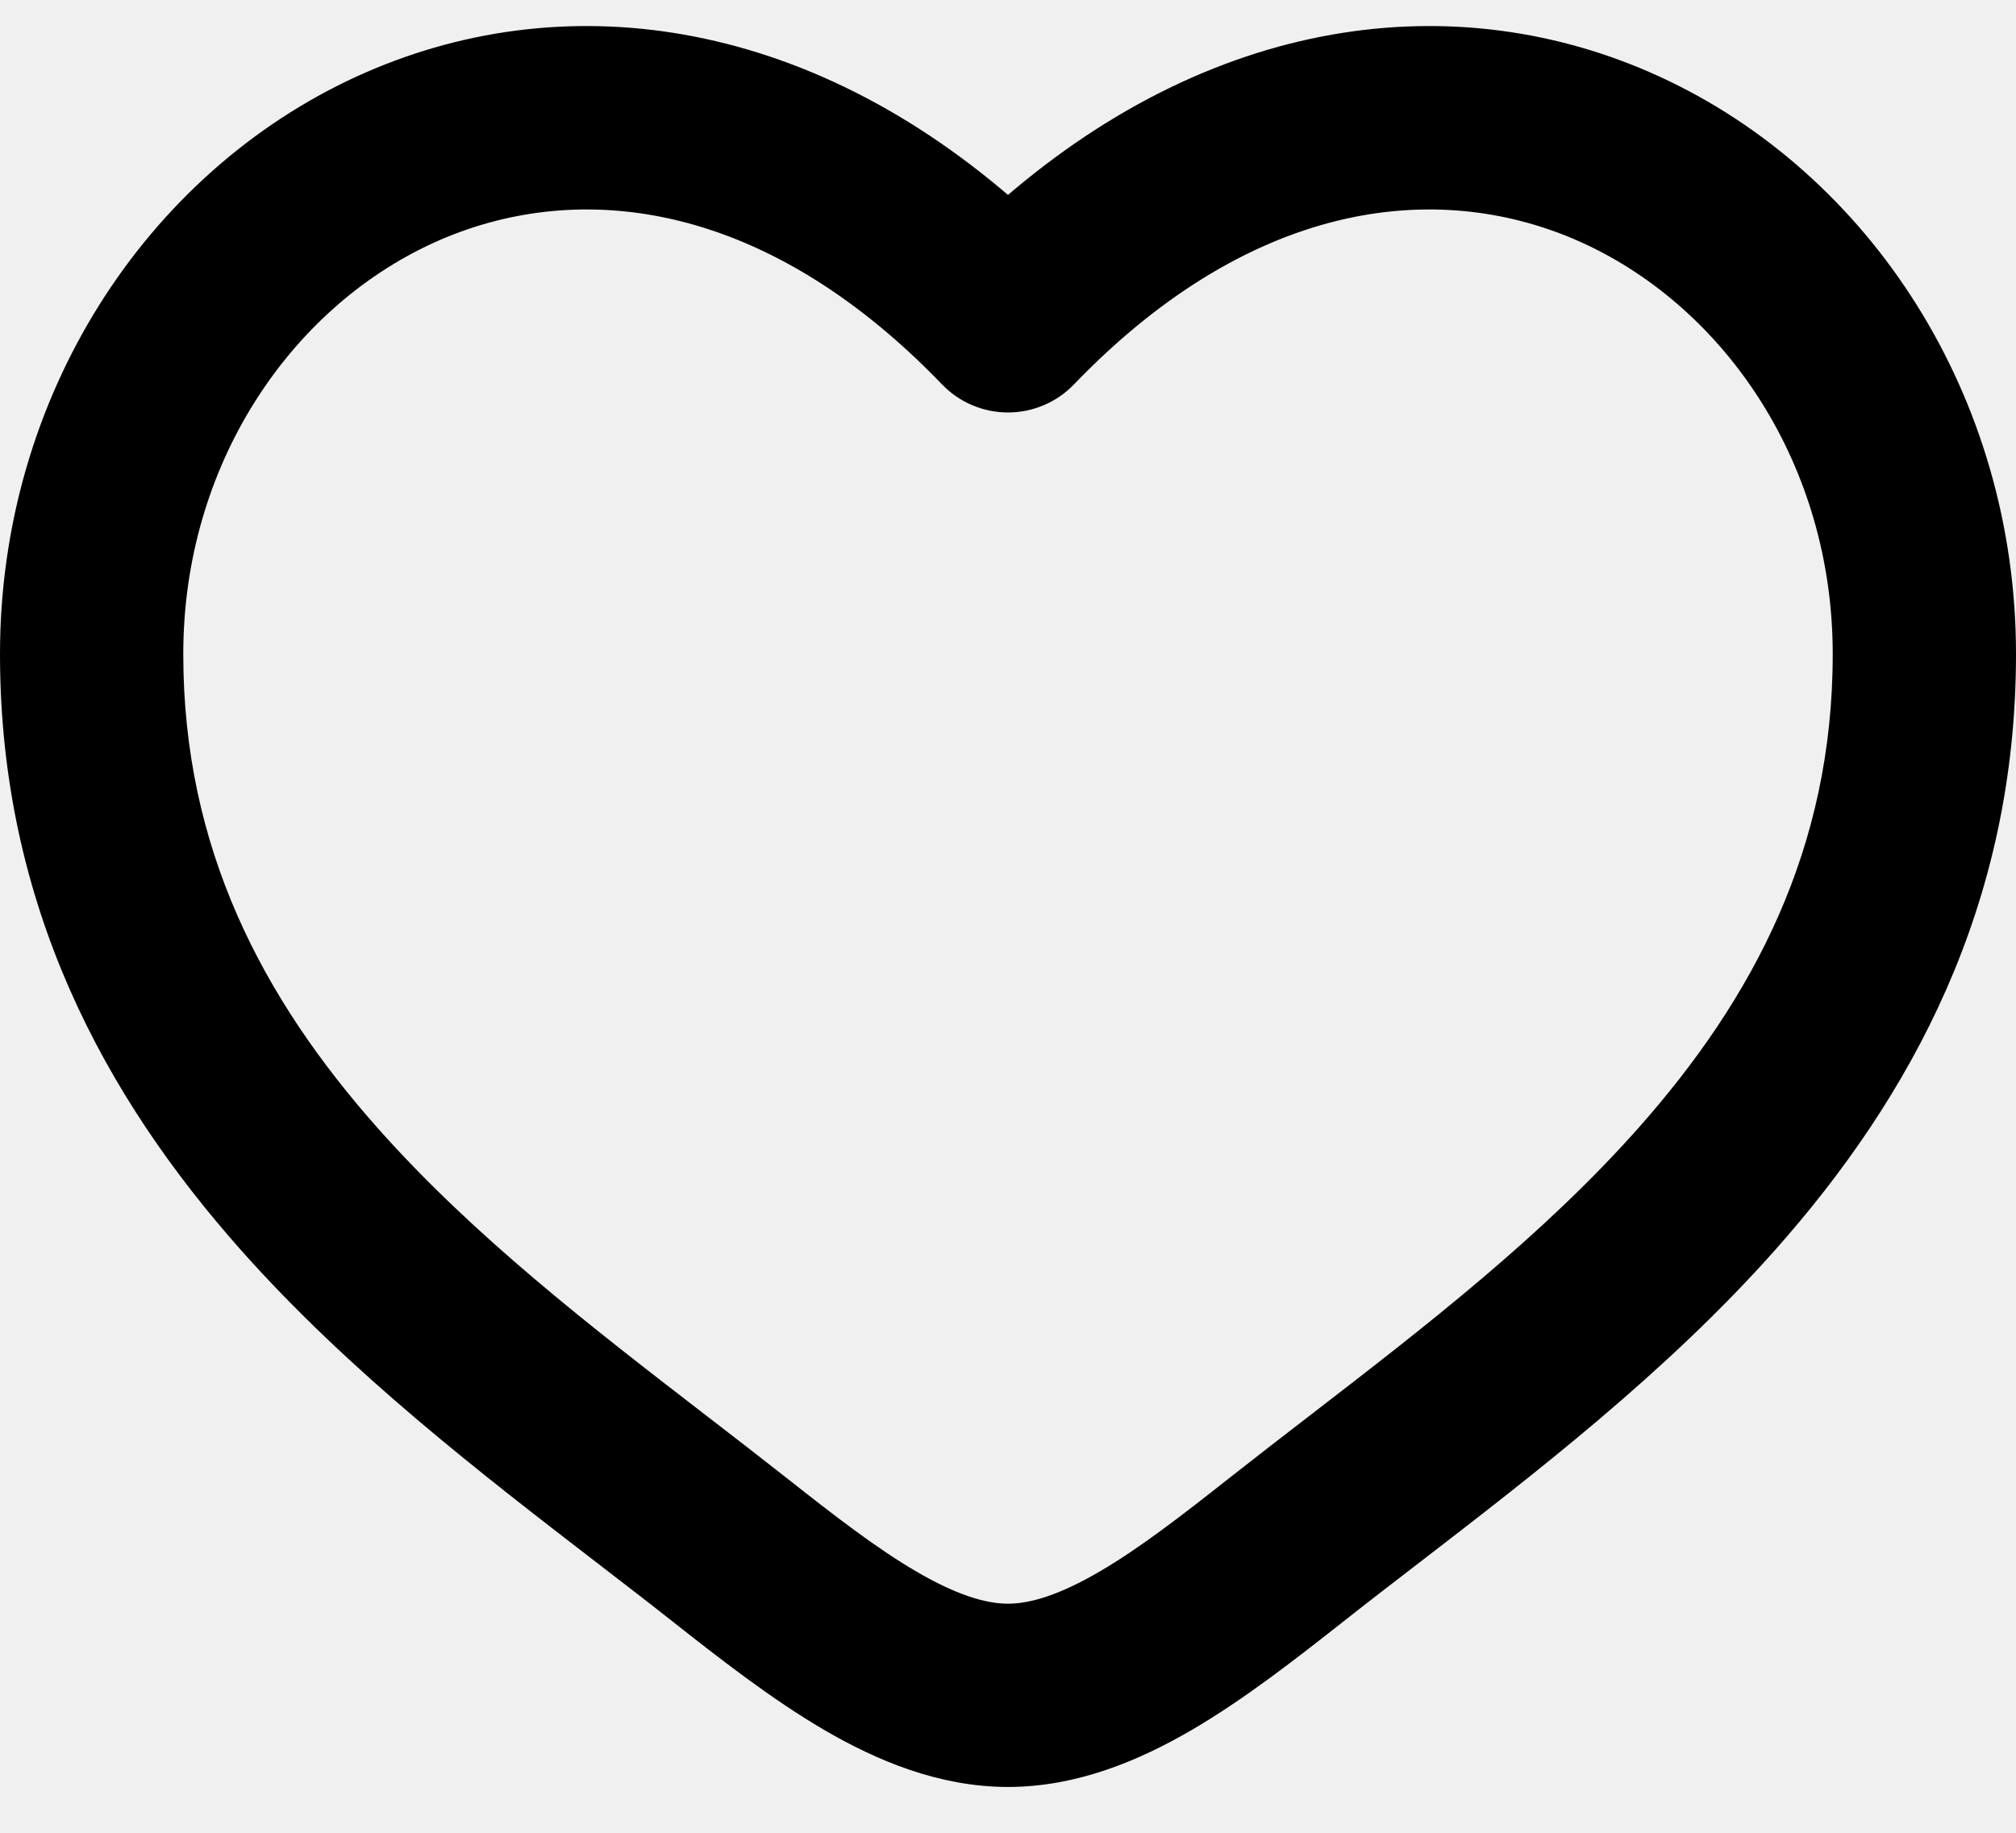
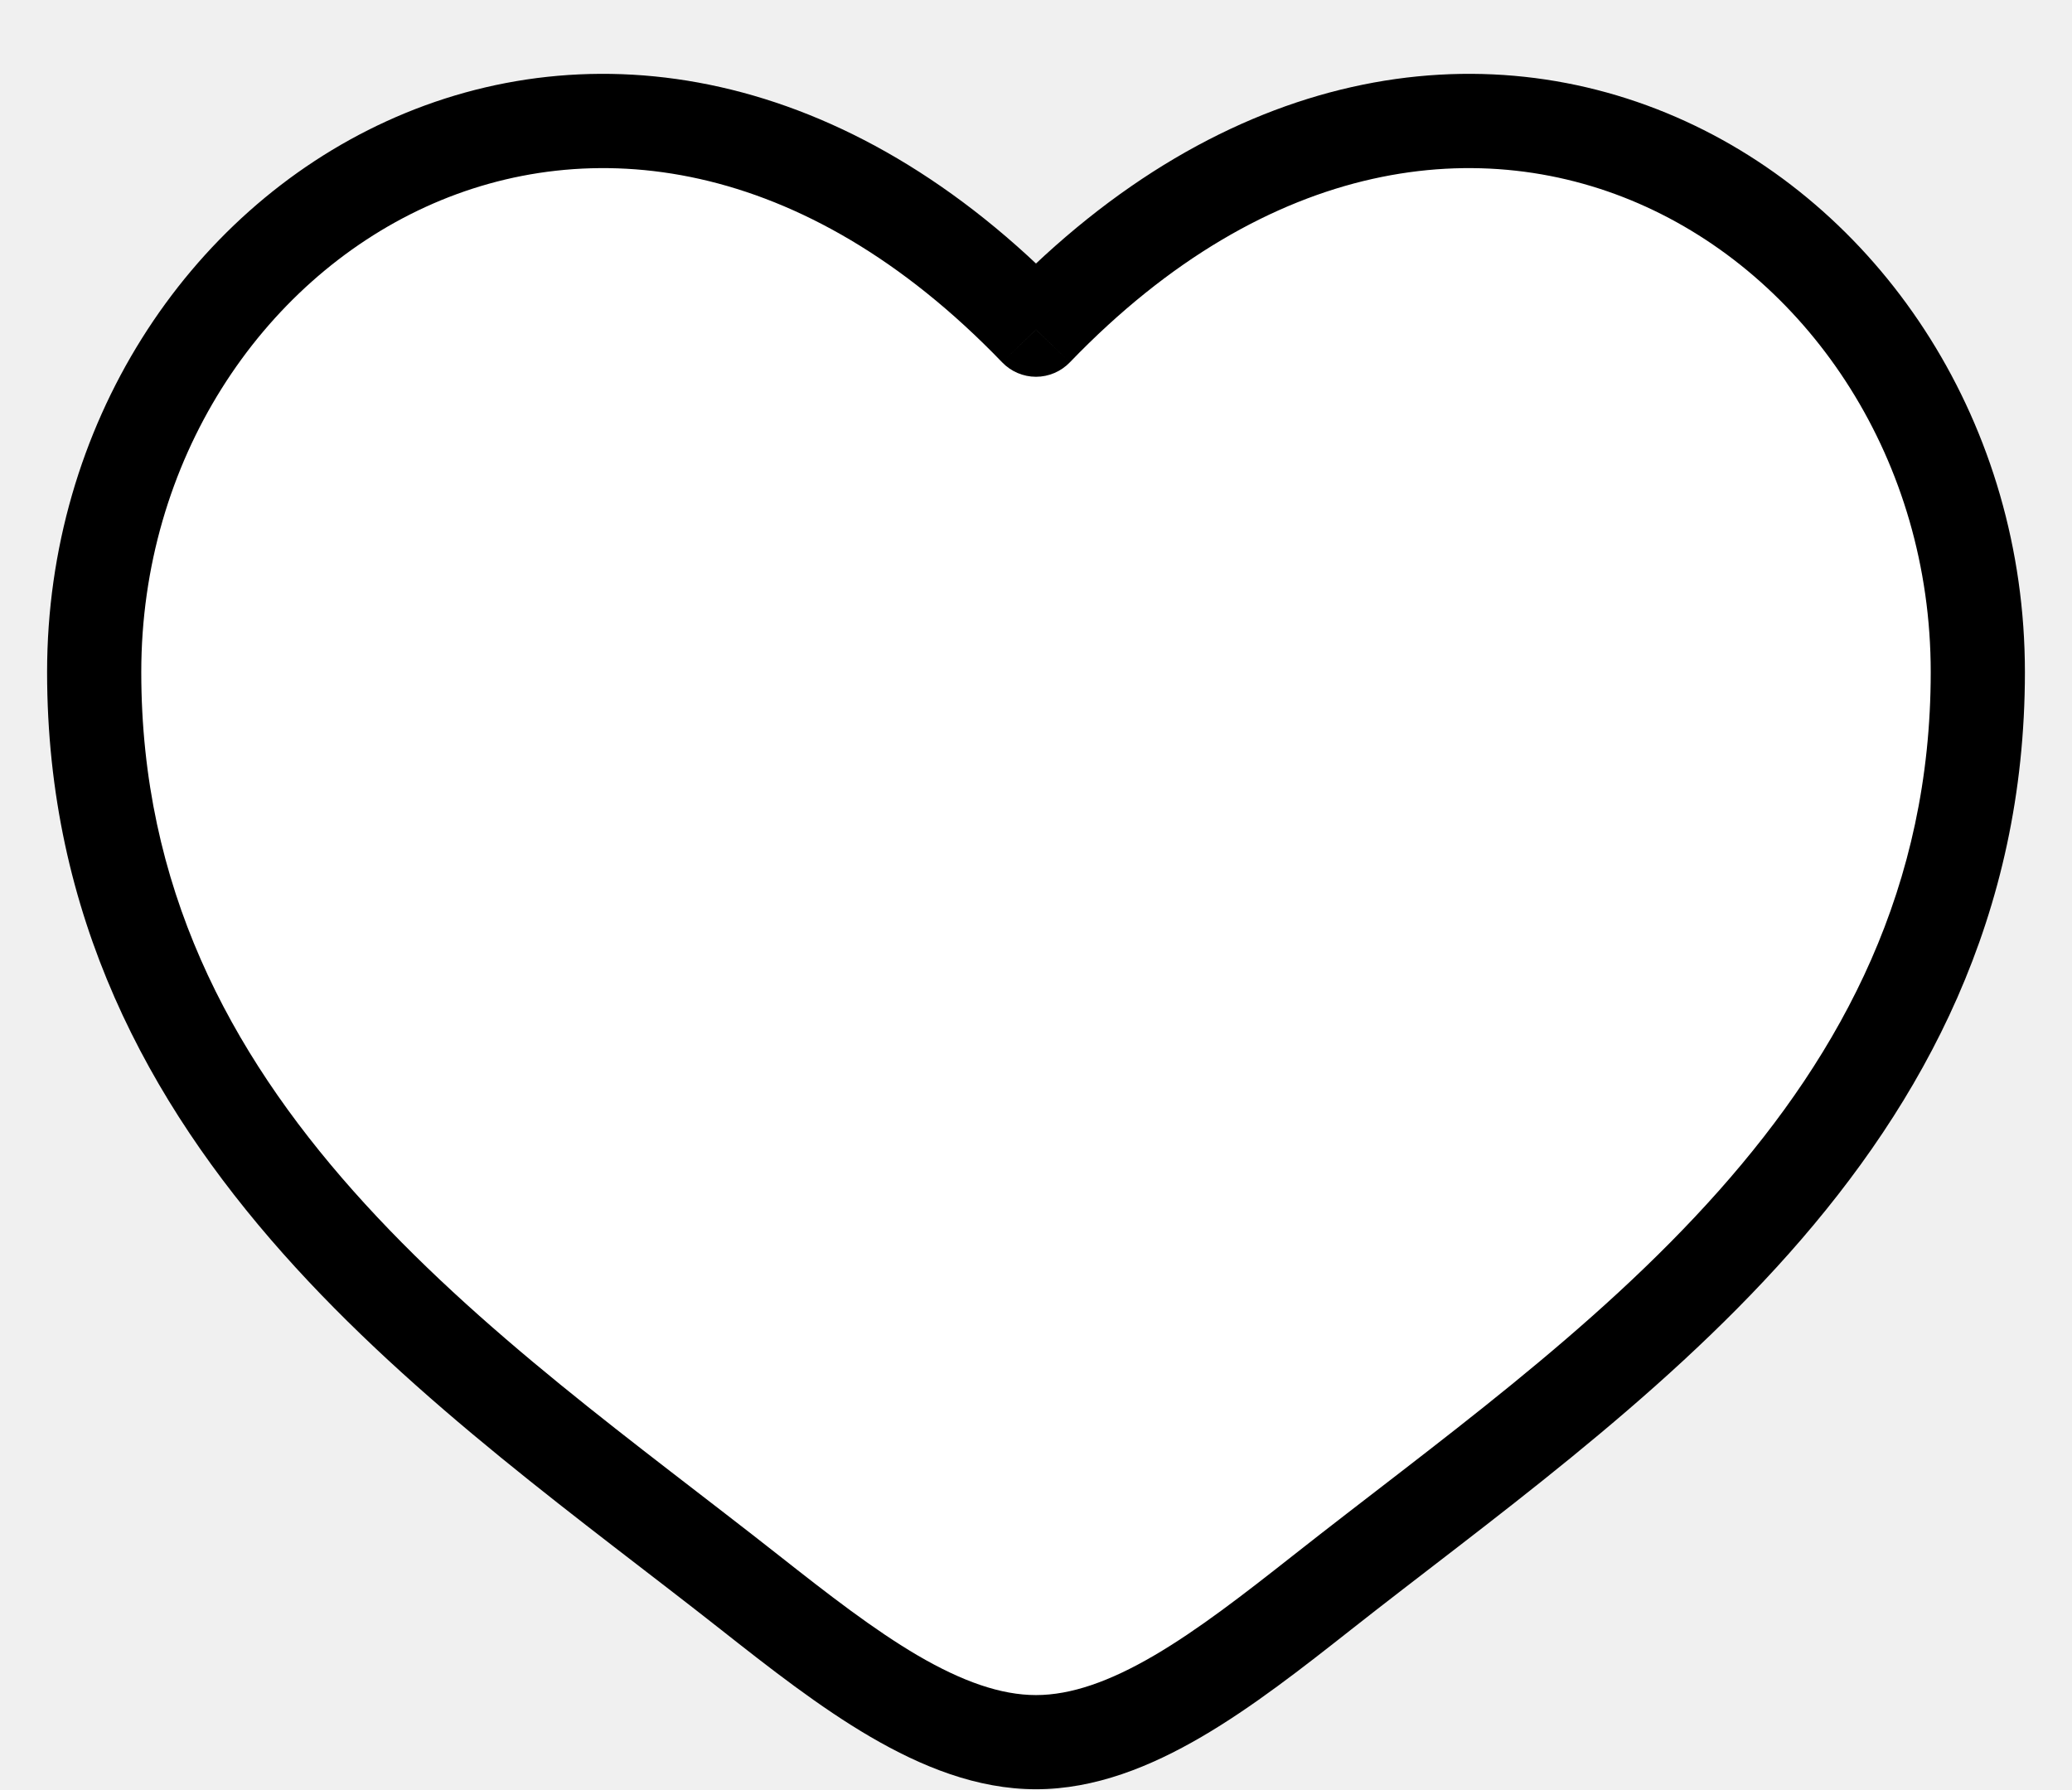
- <svg xmlns="http://www.w3.org/2000/svg" width="22" height="20" viewBox="0 0 22 20" fill="none">
-   <path d="M4.624 2.424C6.236 1.688 8.402 1.883 10.46 4.021C10.601 4.168 10.796 4.251 11 4.251C11.204 4.251 11.399 4.168 11.54 4.021C13.598 1.883 15.764 1.688 17.376 2.424C19.035 3.183 20.25 4.986 20.25 7.137C20.25 9.335 19.351 11.028 18.062 12.48C16.999 13.676 15.713 14.668 14.459 15.635C14.161 15.864 13.865 16.093 13.574 16.322C13.048 16.737 12.579 17.101 12.126 17.365C11.674 17.629 11.31 17.75 11 17.75C10.69 17.75 10.326 17.629 9.874 17.365C9.421 17.101 8.952 16.737 8.426 16.322C8.135 16.093 7.839 15.864 7.541 15.635C6.287 14.668 5.001 13.676 3.938 12.48C2.649 11.028 1.75 9.335 1.75 7.137C1.75 4.986 2.965 3.183 4.624 2.424ZM11 2.459C8.688 0.39 6.099 0.101 4.001 1.06C1.785 2.073 0.25 4.425 0.25 7.137C0.25 9.803 1.361 11.836 2.817 13.476C3.983 14.789 5.41 15.888 6.671 16.859C6.957 17.079 7.234 17.292 7.497 17.5C8.01 17.904 8.56 18.334 9.117 18.66C9.674 18.985 10.31 19.25 11 19.25C11.69 19.25 12.326 18.985 12.883 18.66C13.44 18.334 13.99 17.904 14.503 17.5C14.766 17.292 15.043 17.079 15.329 16.859C16.59 15.888 18.017 14.789 19.183 13.476C20.64 11.836 21.75 9.803 21.75 7.137C21.75 4.425 20.215 2.073 17.999 1.06C15.901 0.101 13.312 0.39 11 2.459Z" fill="black" />
-   <path d="M4.624 2.424C6.236 1.688 8.402 1.883 10.46 4.021C10.601 4.168 10.796 4.251 11 4.251C11.204 4.251 11.399 4.168 11.54 4.021C13.598 1.883 15.764 1.688 17.376 2.424C19.035 3.183 20.25 4.986 20.25 7.137C20.25 9.335 19.351 11.028 18.062 12.48C16.999 13.676 15.713 14.668 14.459 15.635C14.161 15.864 13.865 16.093 13.574 16.322C13.048 16.737 12.579 17.101 12.126 17.365C11.674 17.629 11.31 17.75 11 17.75C10.69 17.75 10.326 17.629 9.874 17.365C9.421 17.101 8.952 16.737 8.426 16.322C8.135 16.093 7.839 15.864 7.541 15.635C6.287 14.668 5.001 13.676 3.938 12.48C2.649 11.028 1.75 9.335 1.75 7.137C1.75 4.986 2.965 3.183 4.624 2.424ZM11 2.459C8.688 0.39 6.099 0.101 4.001 1.06C1.785 2.073 0.25 4.425 0.25 7.137C0.25 9.803 1.361 11.836 2.817 13.476C3.983 14.789 5.41 15.888 6.671 16.859C6.957 17.079 7.234 17.292 7.497 17.5C8.01 17.904 8.56 18.334 9.117 18.66C9.674 18.985 10.31 19.25 11 19.25C11.69 19.25 12.326 18.985 12.883 18.66C13.44 18.334 13.99 17.904 14.503 17.5C14.766 17.292 15.043 17.079 15.329 16.859C16.59 15.888 18.017 14.789 19.183 13.476C20.64 11.836 21.75 9.803 21.75 7.137C21.75 4.425 20.215 2.073 17.999 1.06C15.901 0.101 13.312 0.39 11 2.459Z" stroke="black" stroke-width="0.5" />
+ <svg xmlns="http://www.w3.org/2000/svg" width="22" height="19" viewBox="0 0 22 19" fill="none">
+   <path d="M1 7.137C1 12 5.019 14.591 7.962 16.911C9 17.729 10 18.5 11 18.5C12 18.5 13 17.729 14.038 16.911C16.981 14.591 21 12 21 7.137C21 2.274 15.5 -1.175 11 3.501C6.5 -1.175 1 2.274 1 7.137Z" fill="white" />
+   <path d="M7.962 16.911L7.652 17.303L7.652 17.303L7.962 16.911ZM11 3.501L10.64 3.847C10.734 3.945 10.864 4.001 11 4.001C11.136 4.001 11.266 3.945 11.36 3.847L11 3.501ZM14.038 16.911L13.729 16.518L13.729 16.518L14.038 16.911ZM8.271 16.518C6.77 15.335 5.085 14.148 3.751 12.646C2.434 11.163 1.5 9.413 1.5 7.137H0.5C0.5 9.725 1.575 11.701 3.004 13.31C4.415 14.899 6.211 16.167 7.652 17.303L8.271 16.518ZM1.5 7.137C1.5 4.893 2.769 2.998 4.52 2.197C6.241 1.41 8.518 1.643 10.64 3.847L11.36 3.154C8.982 0.683 6.259 0.302 4.105 1.287C1.981 2.258 0.5 4.519 0.5 7.137H1.5ZM7.652 17.303C8.167 17.709 8.703 18.129 9.243 18.444C9.783 18.759 10.373 19 11 19V18C10.627 18 10.217 17.855 9.747 17.581C9.278 17.306 8.795 16.931 8.271 16.518L7.652 17.303ZM14.348 17.303C15.789 16.167 17.585 14.899 18.996 13.31C20.425 11.701 21.5 9.725 21.5 7.137H20.5C20.5 9.413 19.566 11.163 18.249 12.646C16.915 14.148 15.229 15.335 13.729 16.518L14.348 17.303ZM21.5 7.137C21.5 4.519 20.018 2.258 17.895 1.287C15.741 0.302 13.018 0.683 10.64 3.154L11.36 3.847C13.482 1.643 15.759 1.41 17.48 2.197C19.231 2.998 20.5 4.893 20.5 7.137H21.5ZM13.729 16.518C13.205 16.931 12.722 17.306 12.252 17.581C11.783 17.855 11.373 18 11 18V19C11.627 19 12.217 18.759 12.757 18.444C13.297 18.129 13.833 17.709 14.348 17.303L13.729 16.518Z" fill="black" />
</svg>
